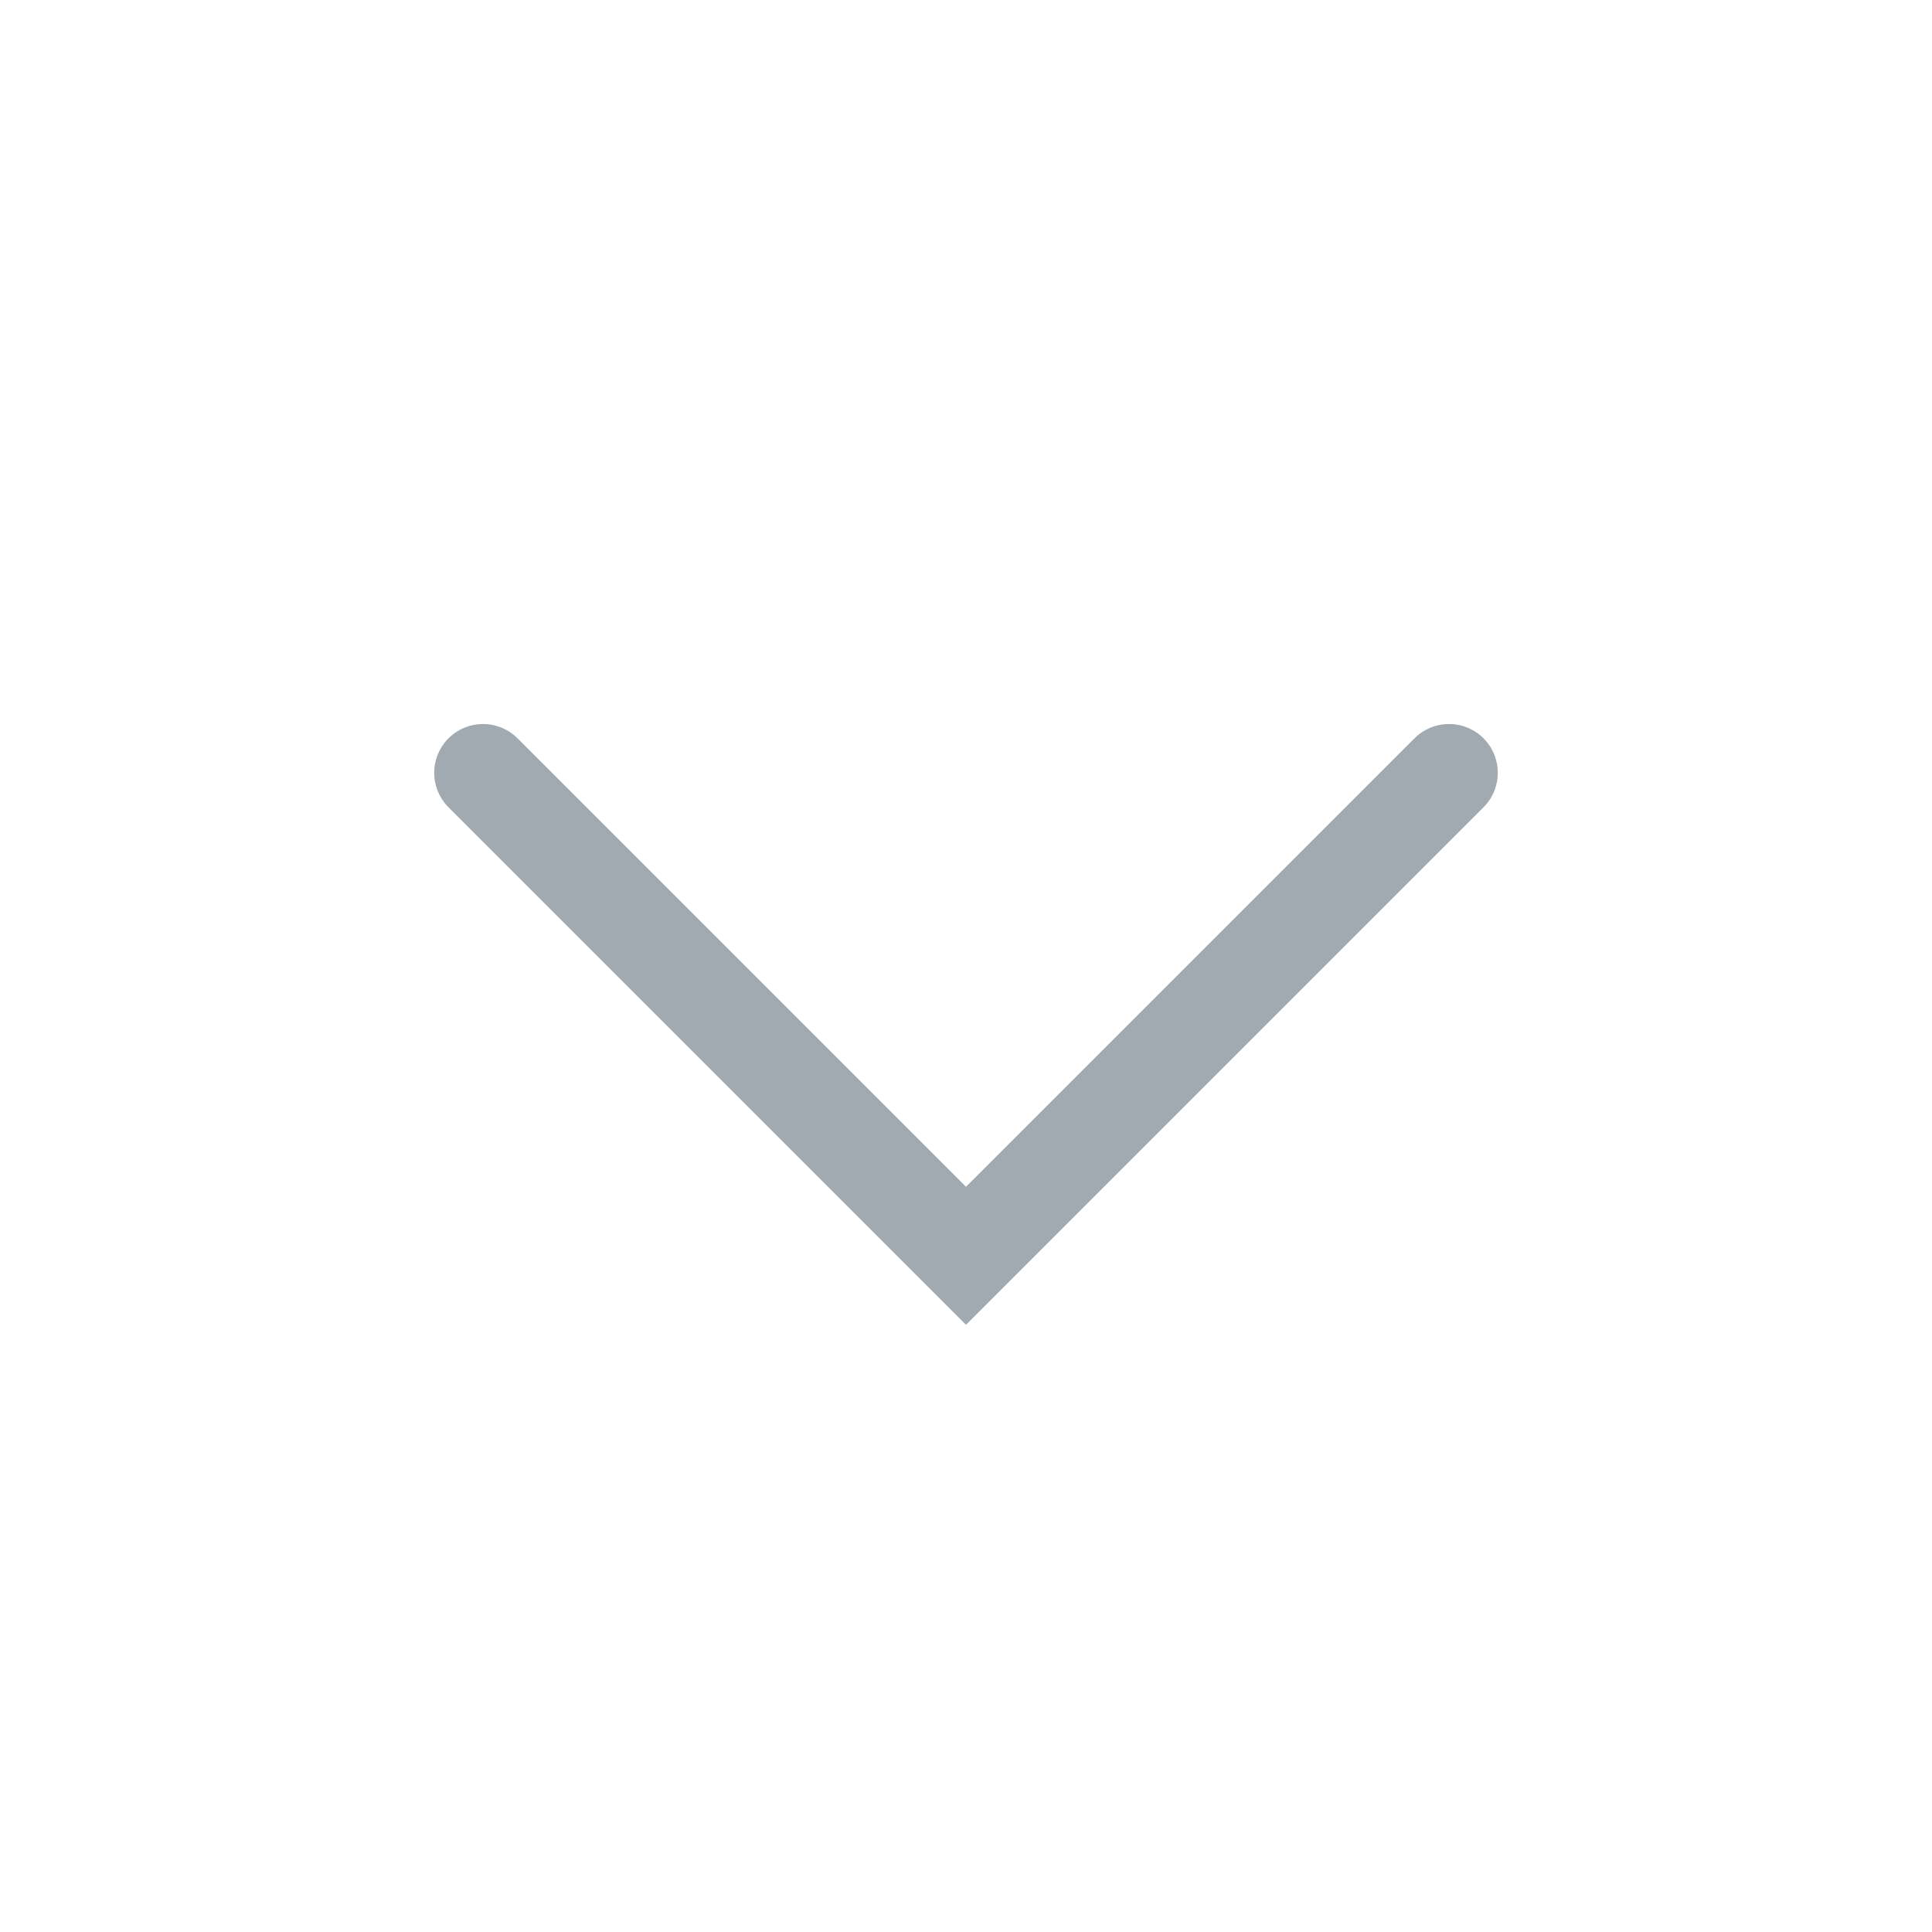
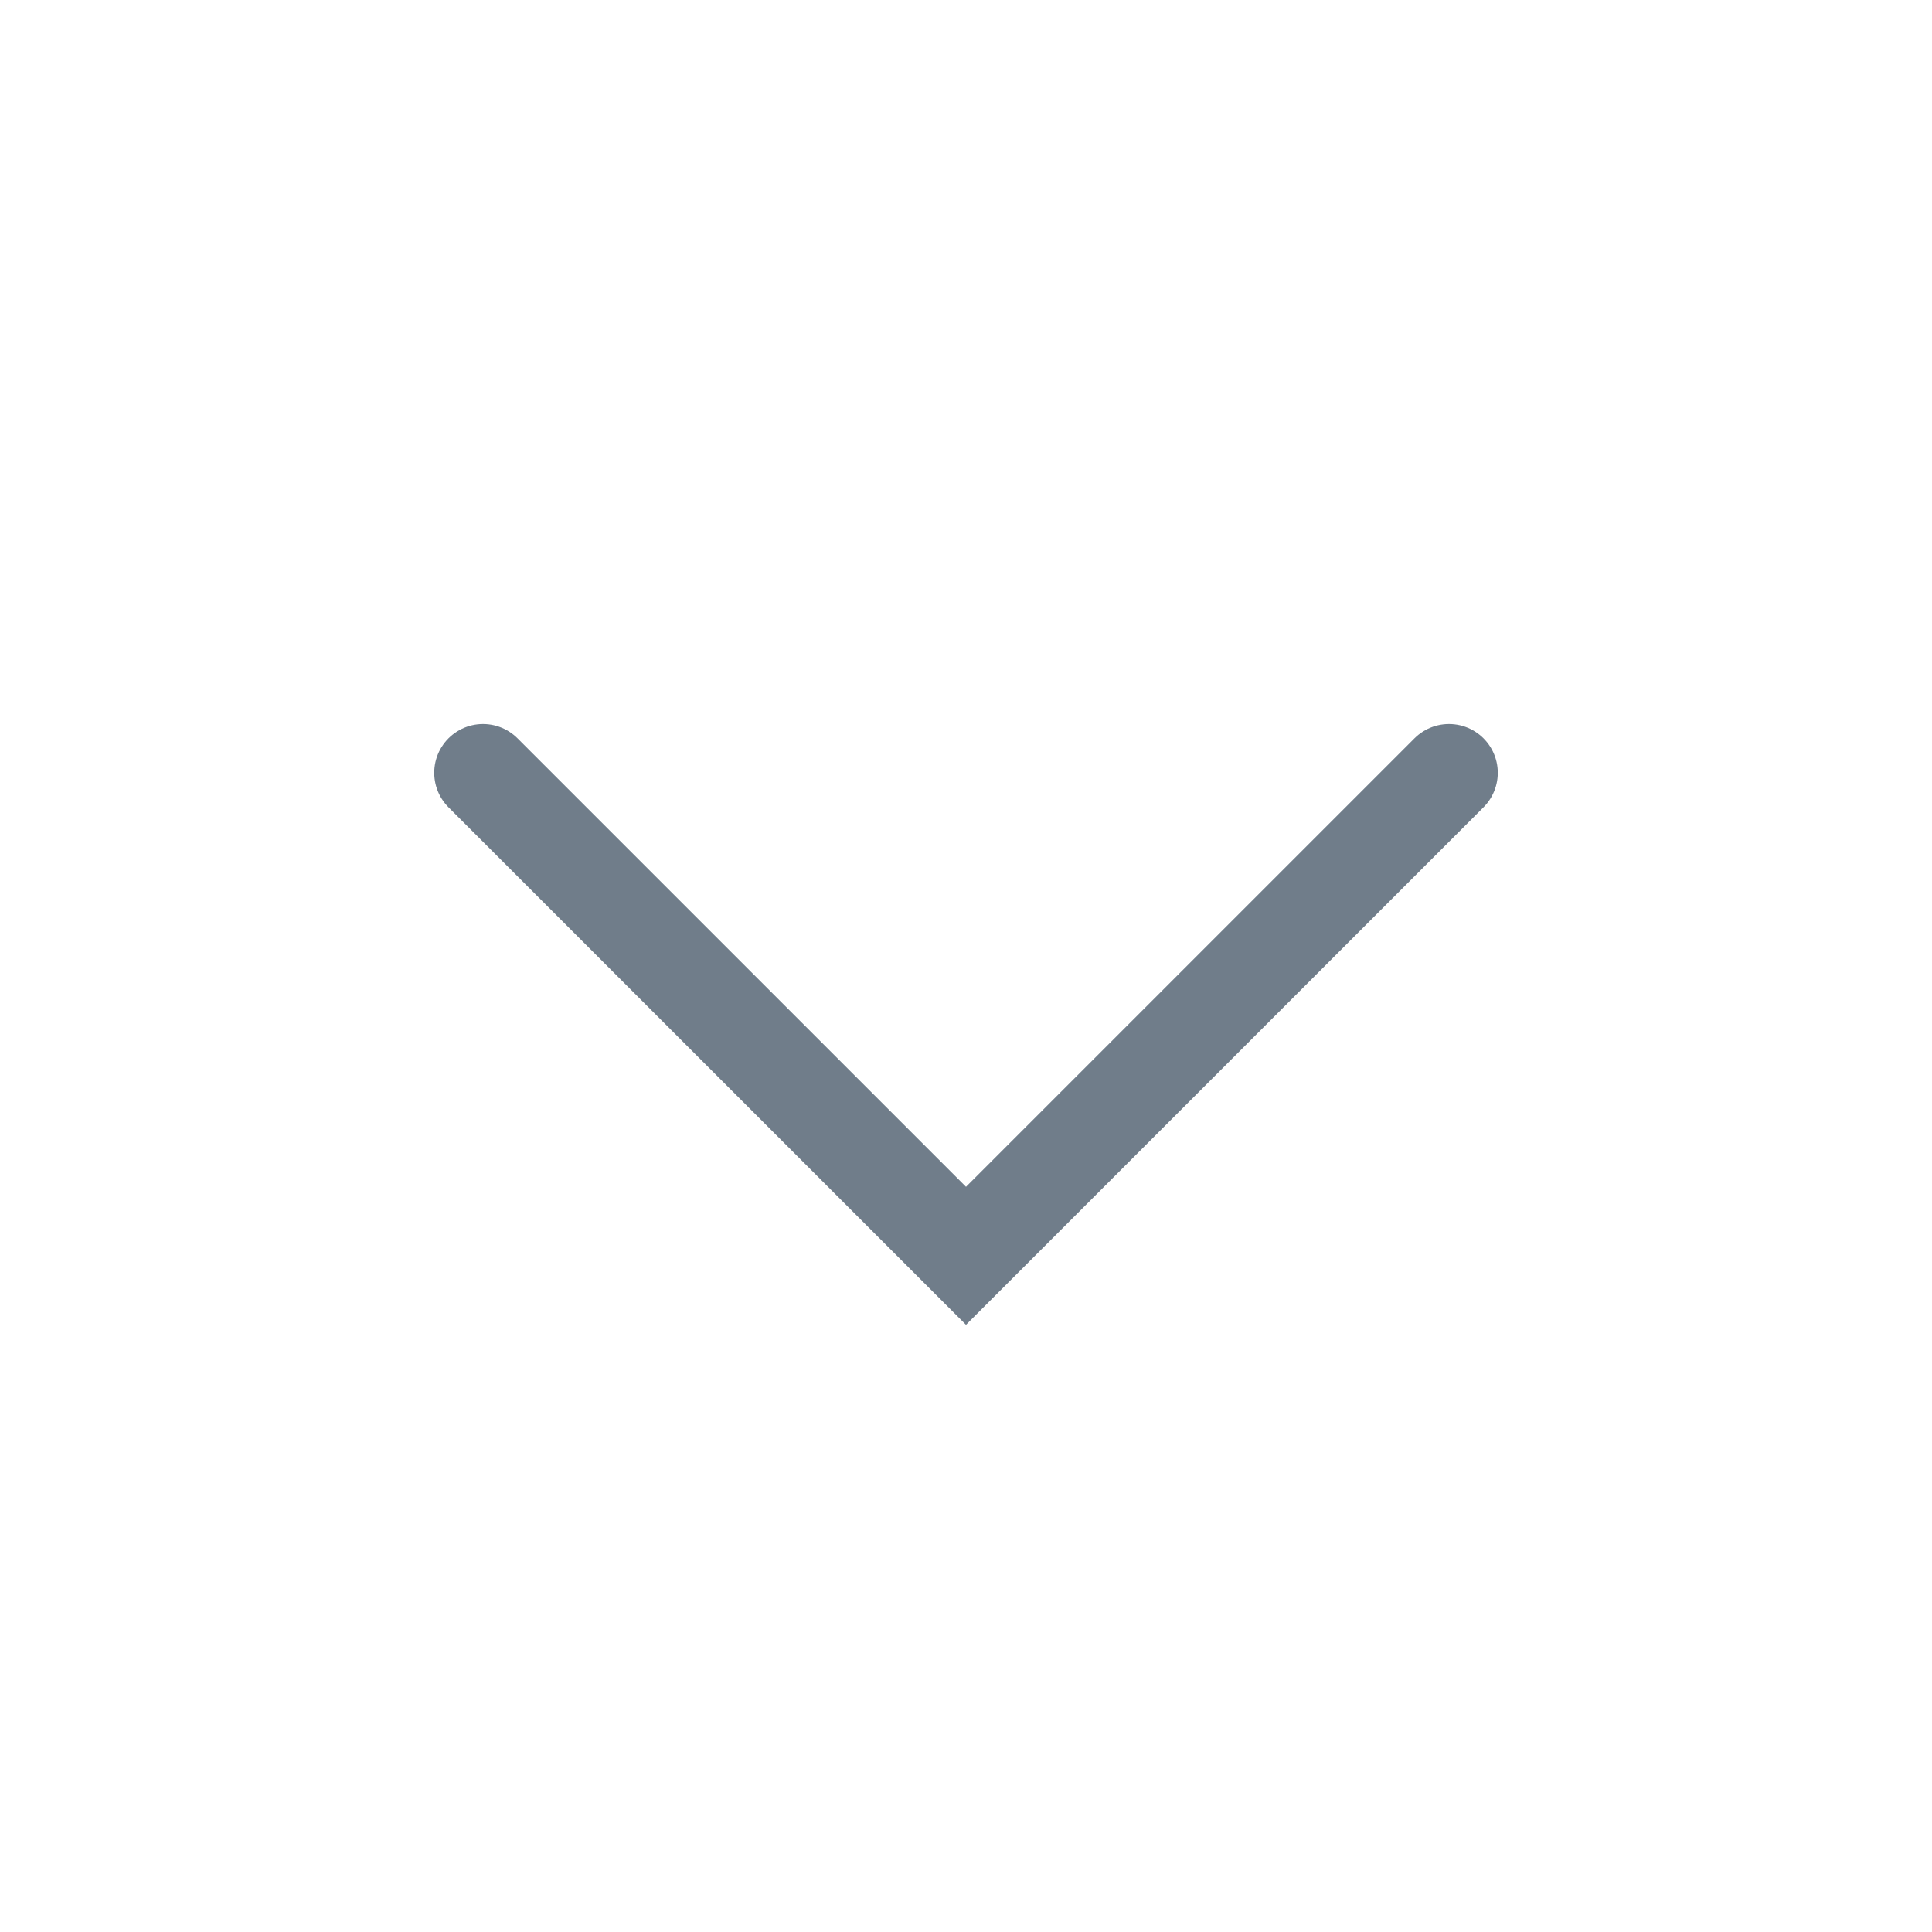
<svg xmlns="http://www.w3.org/2000/svg" viewBox="0 0 50 50" version="1.2" baseProfile="tiny">
  <defs>
</defs>
  <g fill="none" stroke="black" stroke-width="1" fill-rule="evenodd" stroke-linecap="square" stroke-linejoin="bevel">
-     <g fill="none" stroke="#a1a9b1" stroke-opacity="1" stroke-width="1.01" stroke-linecap="round" stroke-linejoin="miter" stroke-miterlimit="2" transform="matrix(2.5,0,0,2.5,2.5,2.5)" font-family="Noto Sans" font-size="10" font-weight="400" font-style="normal">
+     <g fill="none" stroke="#707d8a" stroke-opacity="1" stroke-width="1.01" stroke-linecap="round" stroke-linejoin="miter" stroke-miterlimit="2" transform="matrix(2.5,0,0,2.5,2.5,2.5)" font-family="Noto Sans" font-size="10" font-weight="400" font-style="normal">
      <polyline fill="none" vector-effect="none" points="4,7 9,12 14,7 " />
    </g>
    <g fill="none" stroke="#000000" stroke-opacity="1" stroke-width="1" stroke-linecap="square" stroke-linejoin="bevel" transform="matrix(1,0,0,1,0,0)" font-family="Noto Sans" font-size="10" font-weight="400" font-style="normal">
</g>
  </g>
</svg>
